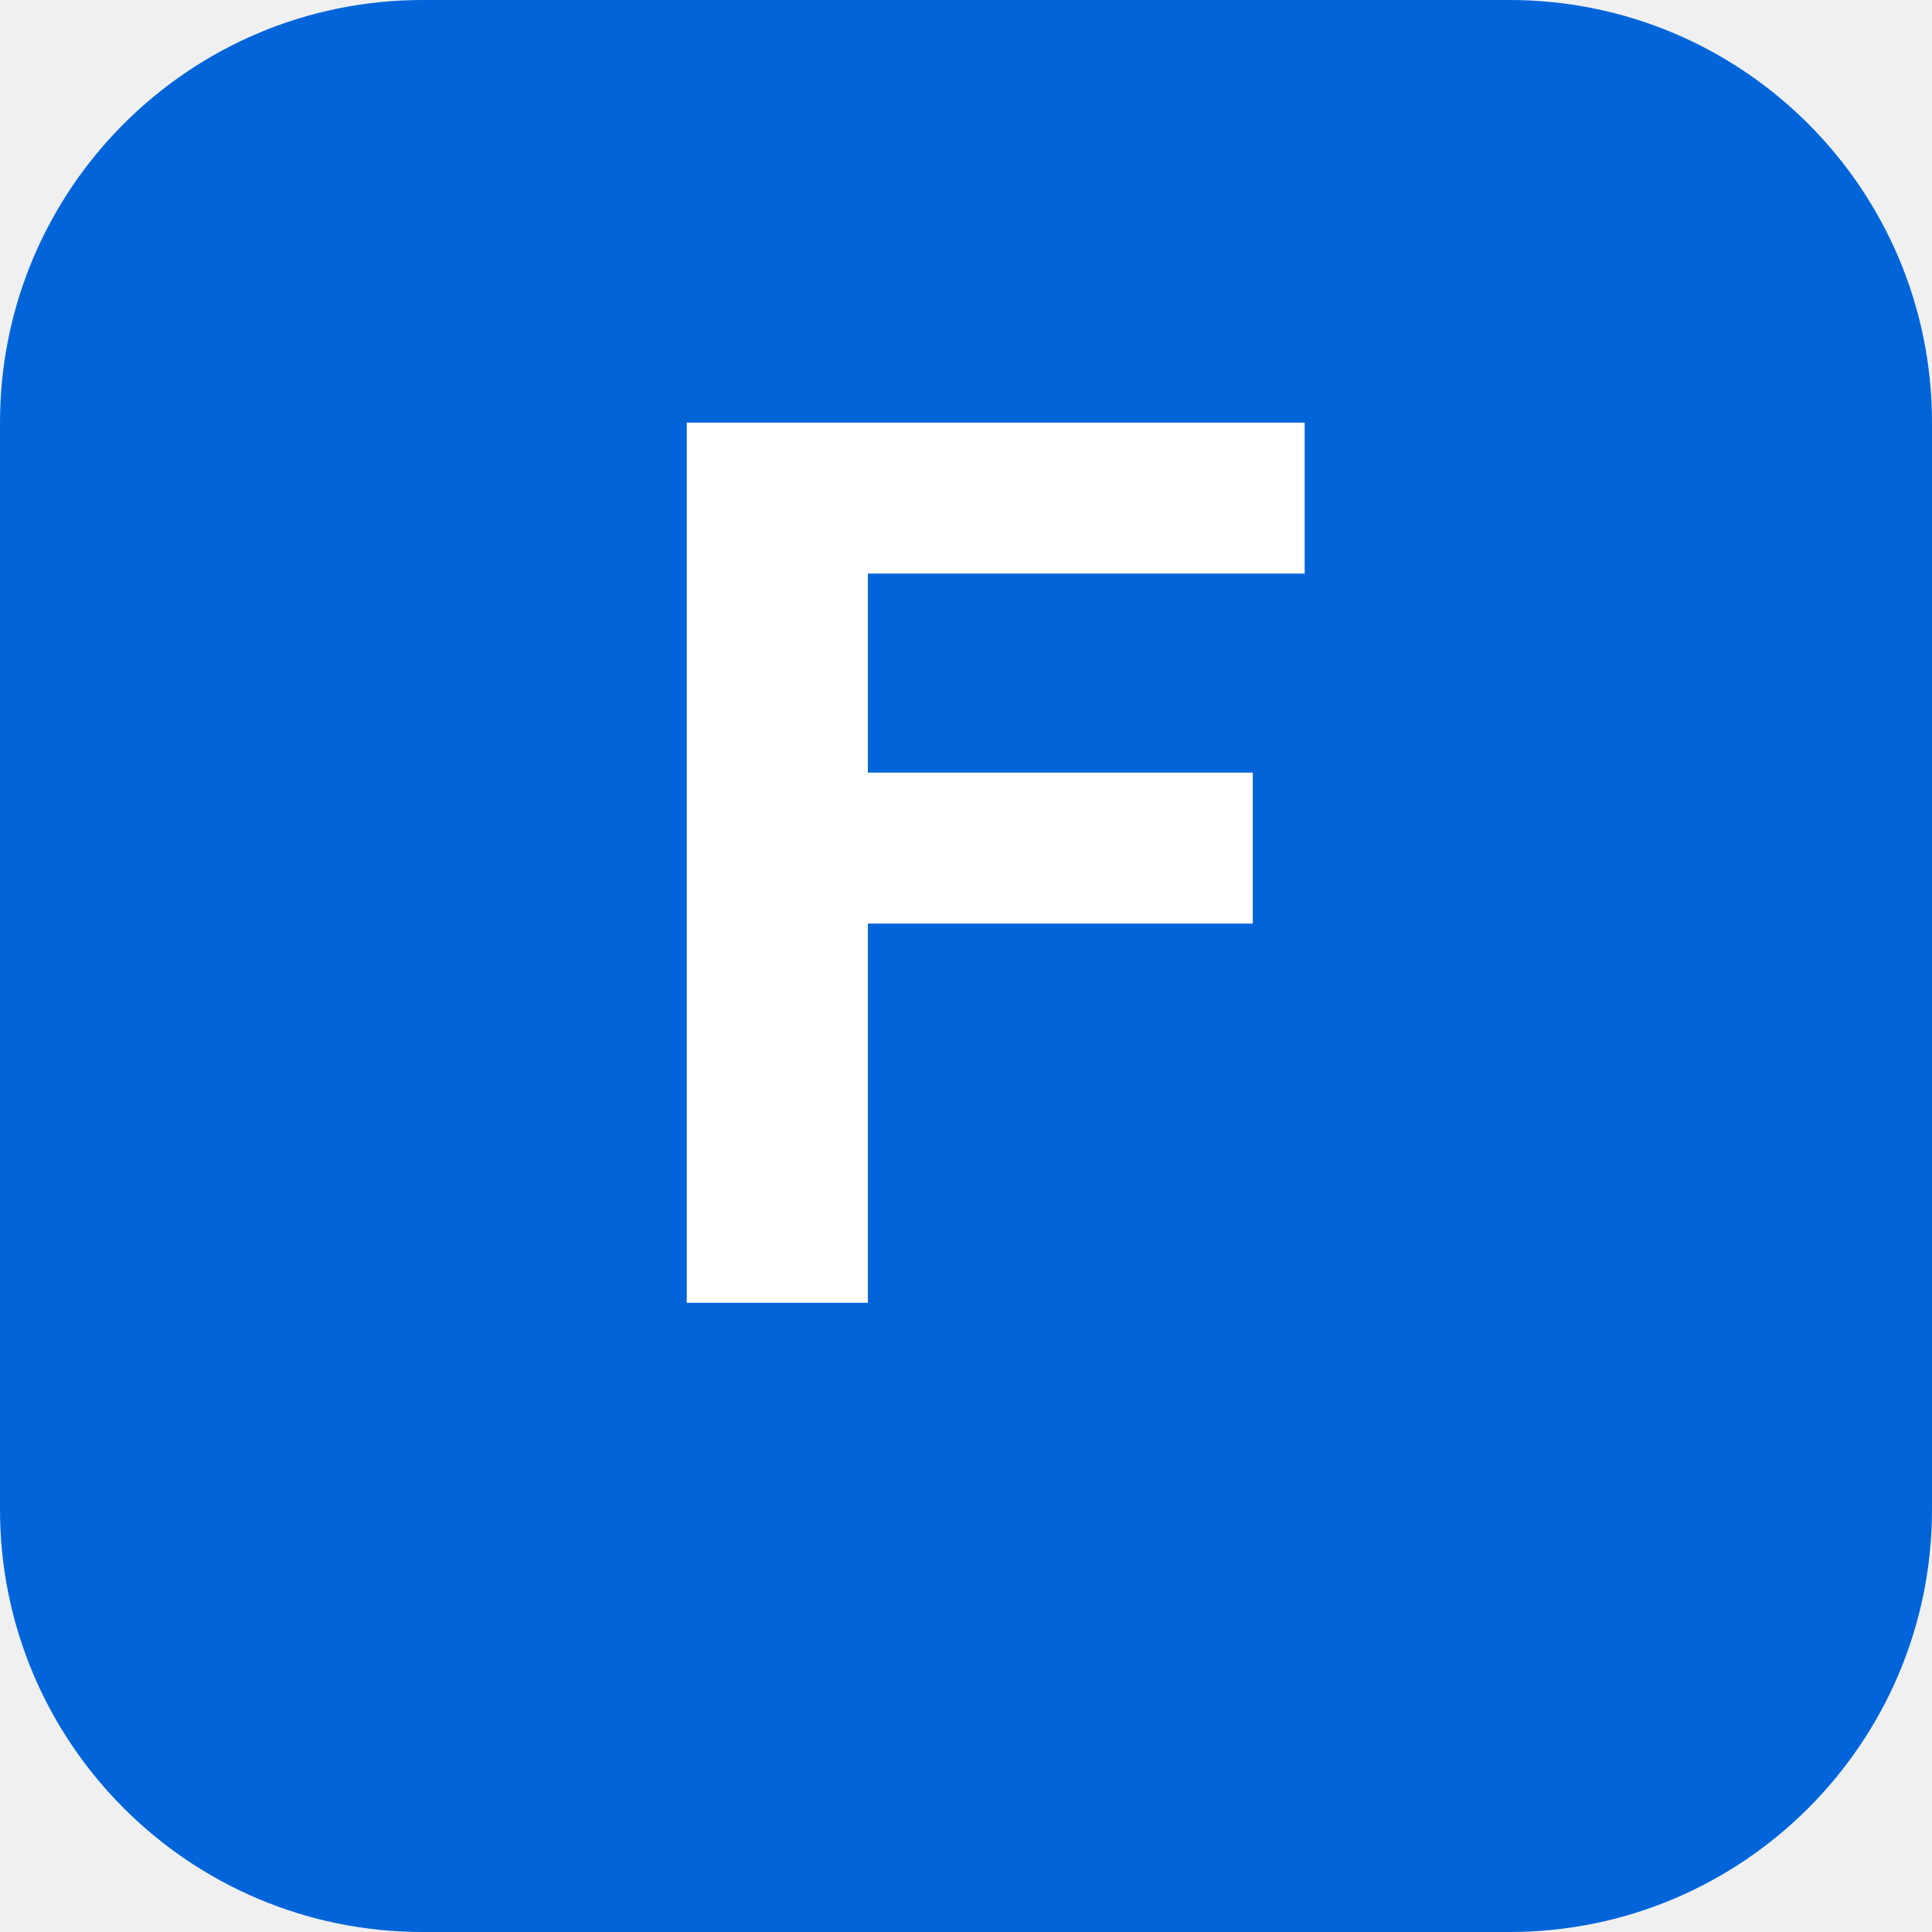
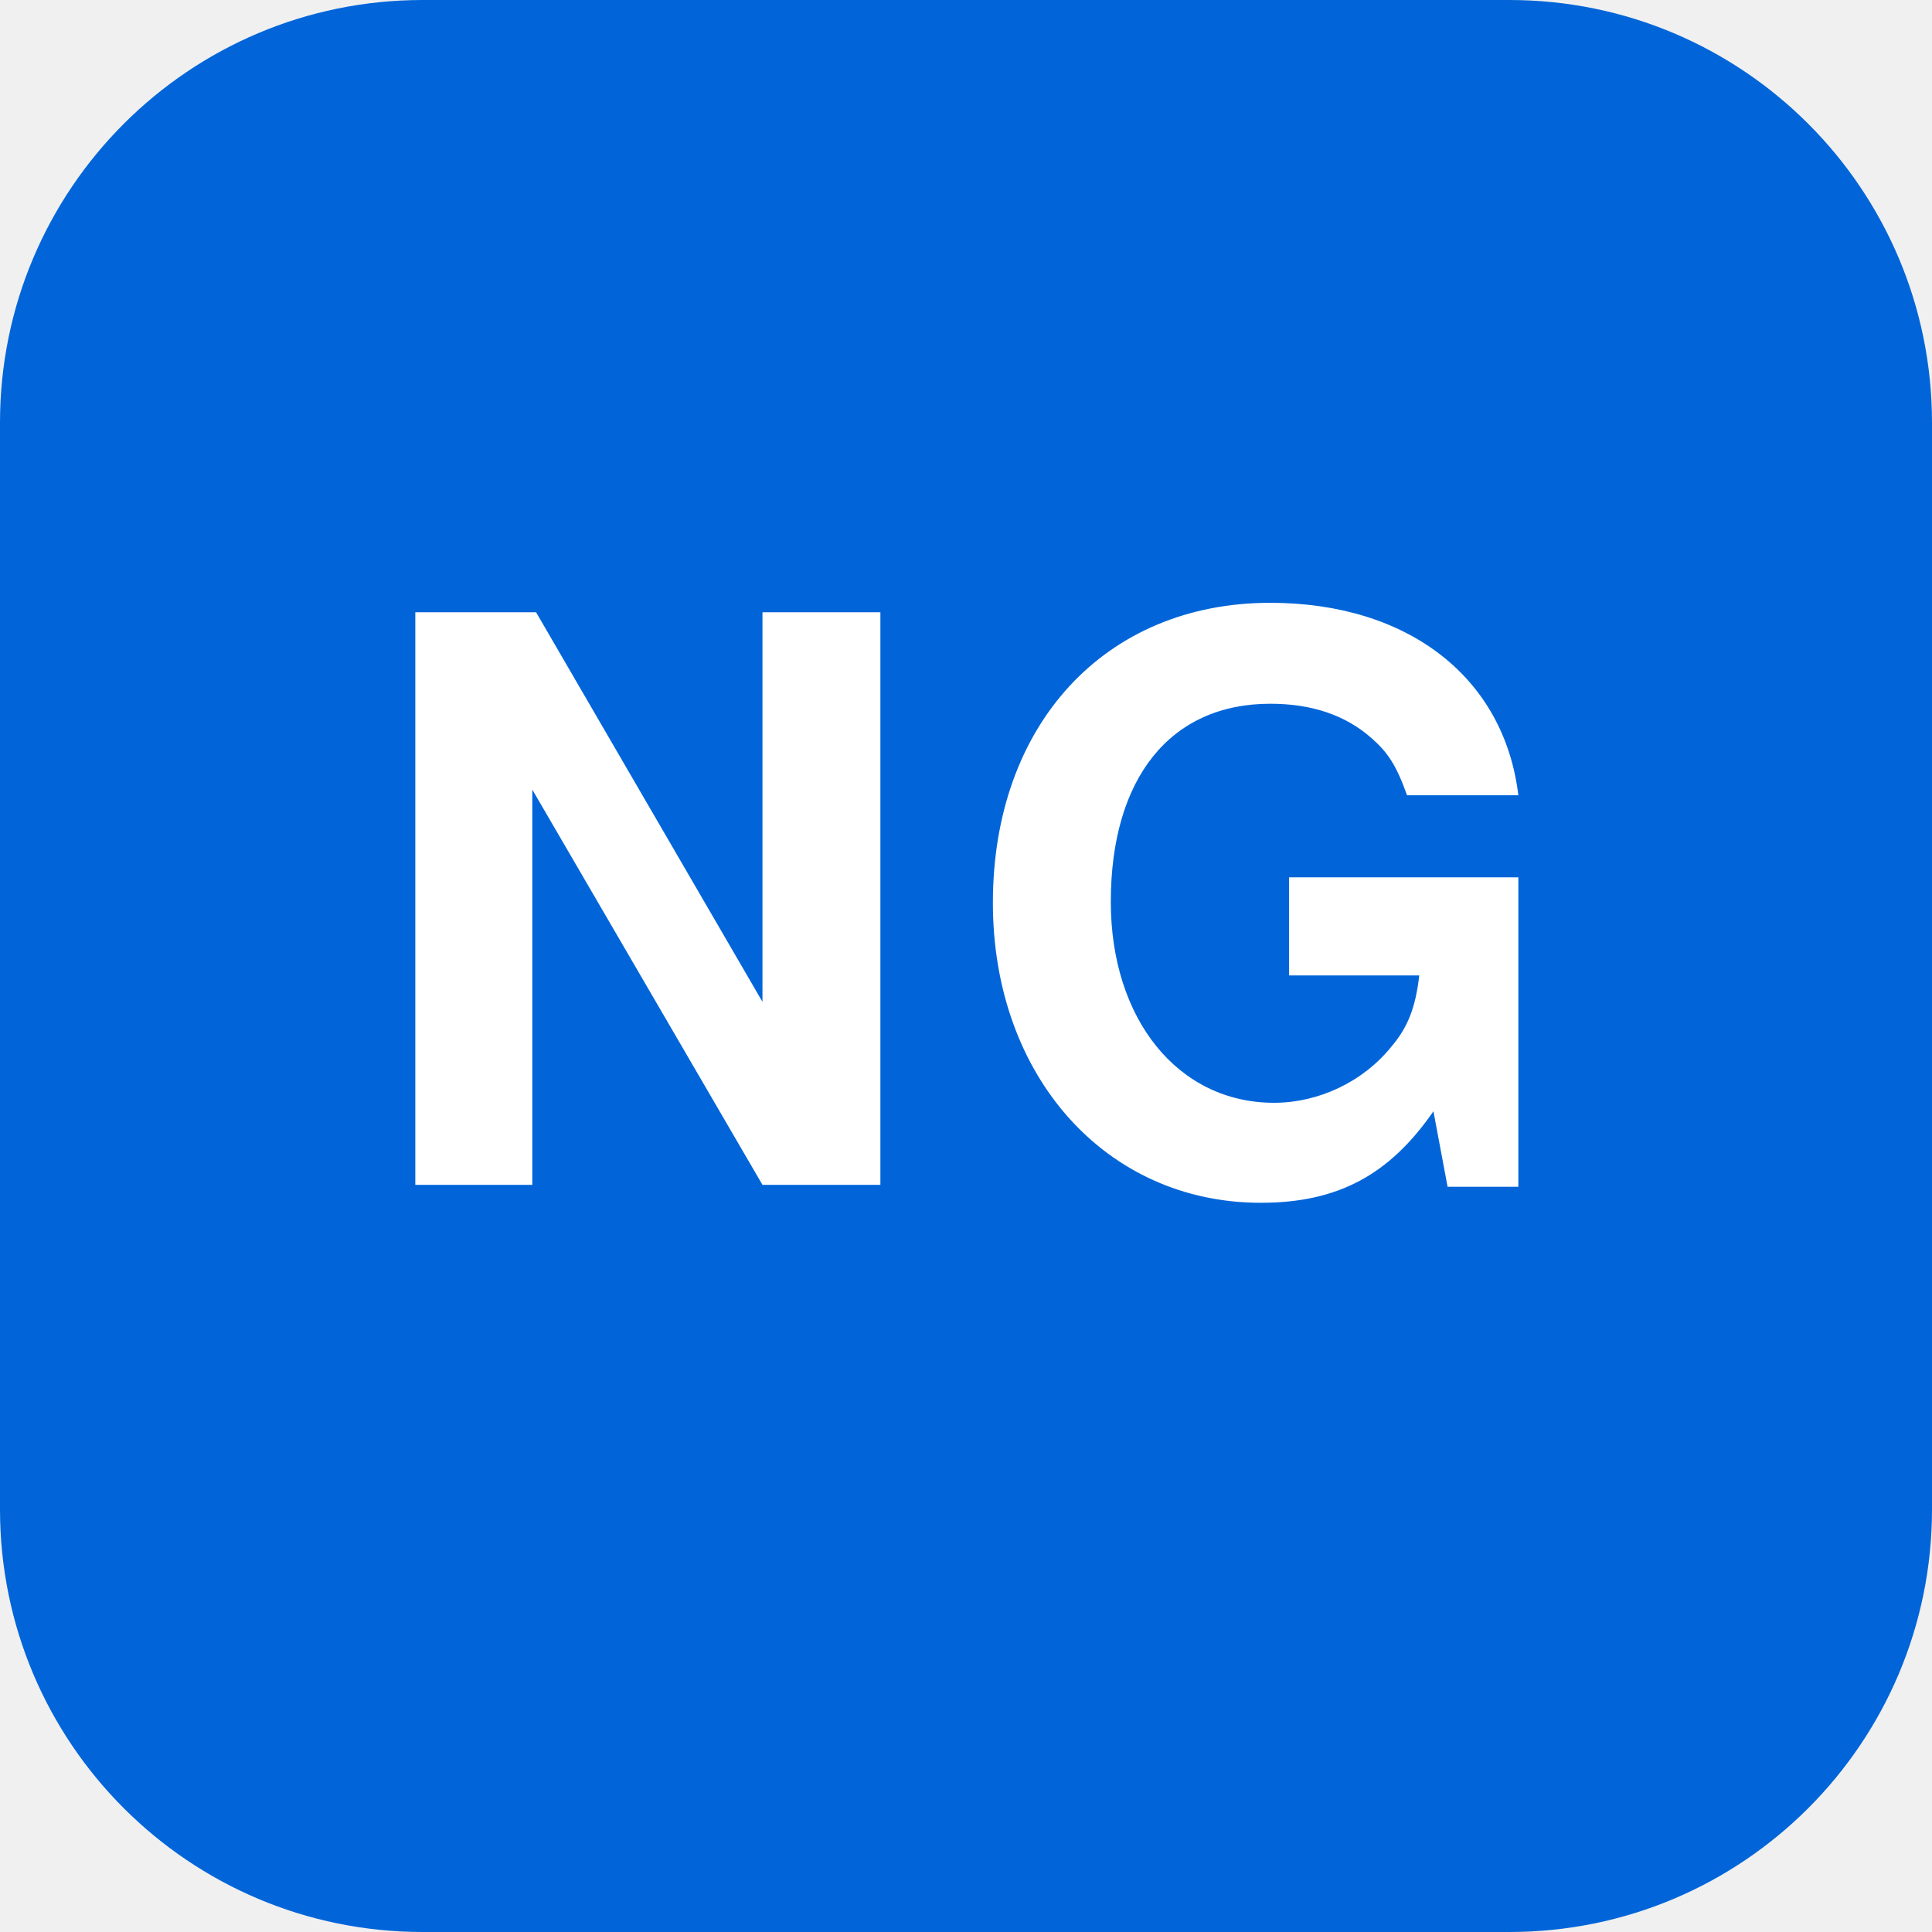
<svg xmlns="http://www.w3.org/2000/svg" width="32" height="32" viewBox="0 0 32 32">
  <rect width="32" height="32" rx="7" fill="#0165D9" />
-   <text x="50%" y="50%" dy=".05em" text-anchor="middle" dominant-baseline="central" font-family="Helvetica, Arial, sans-serif" font-weight="900" font-size="20" fill="#ffffff">F</text>
+   <text x="50%" y="50%" dy=".05em" text-anchor="middle" dominant-baseline="central" font-family="Helvetica, Arial, sans-serif" font-weight="700" font-size="13" letter-spacing="0.5" fill="#ffffff">NG</text>
</svg>
